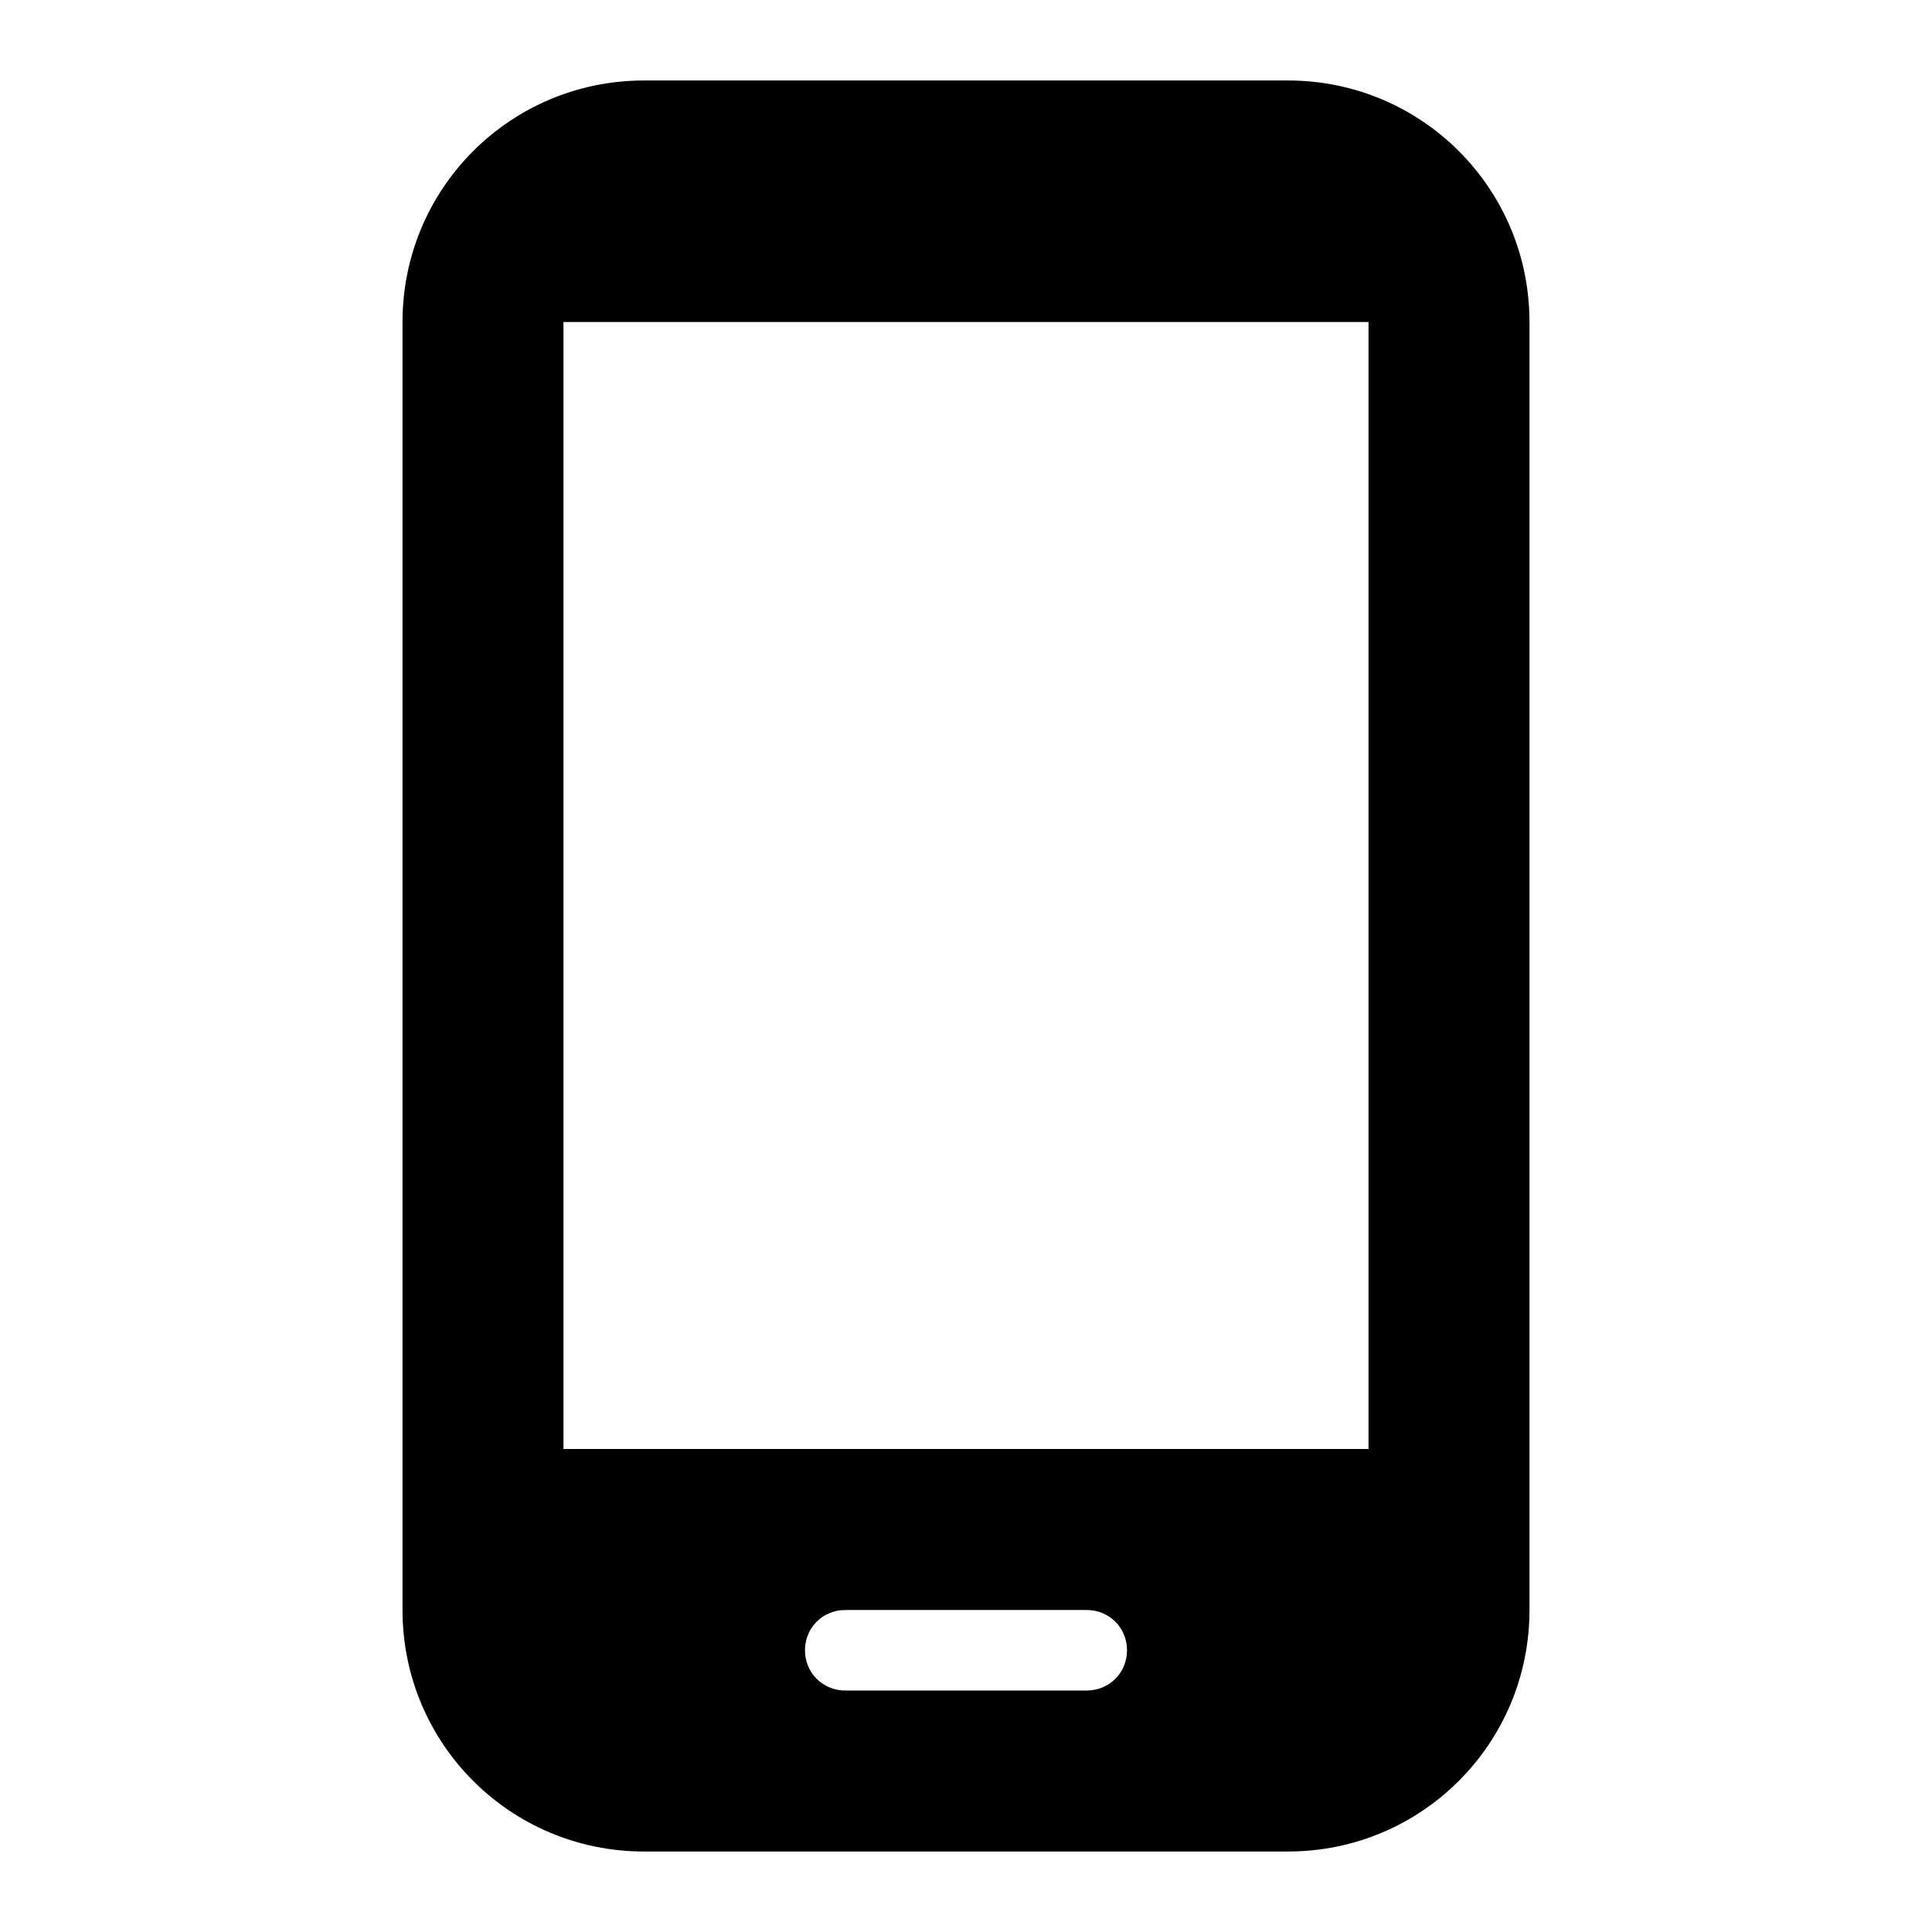
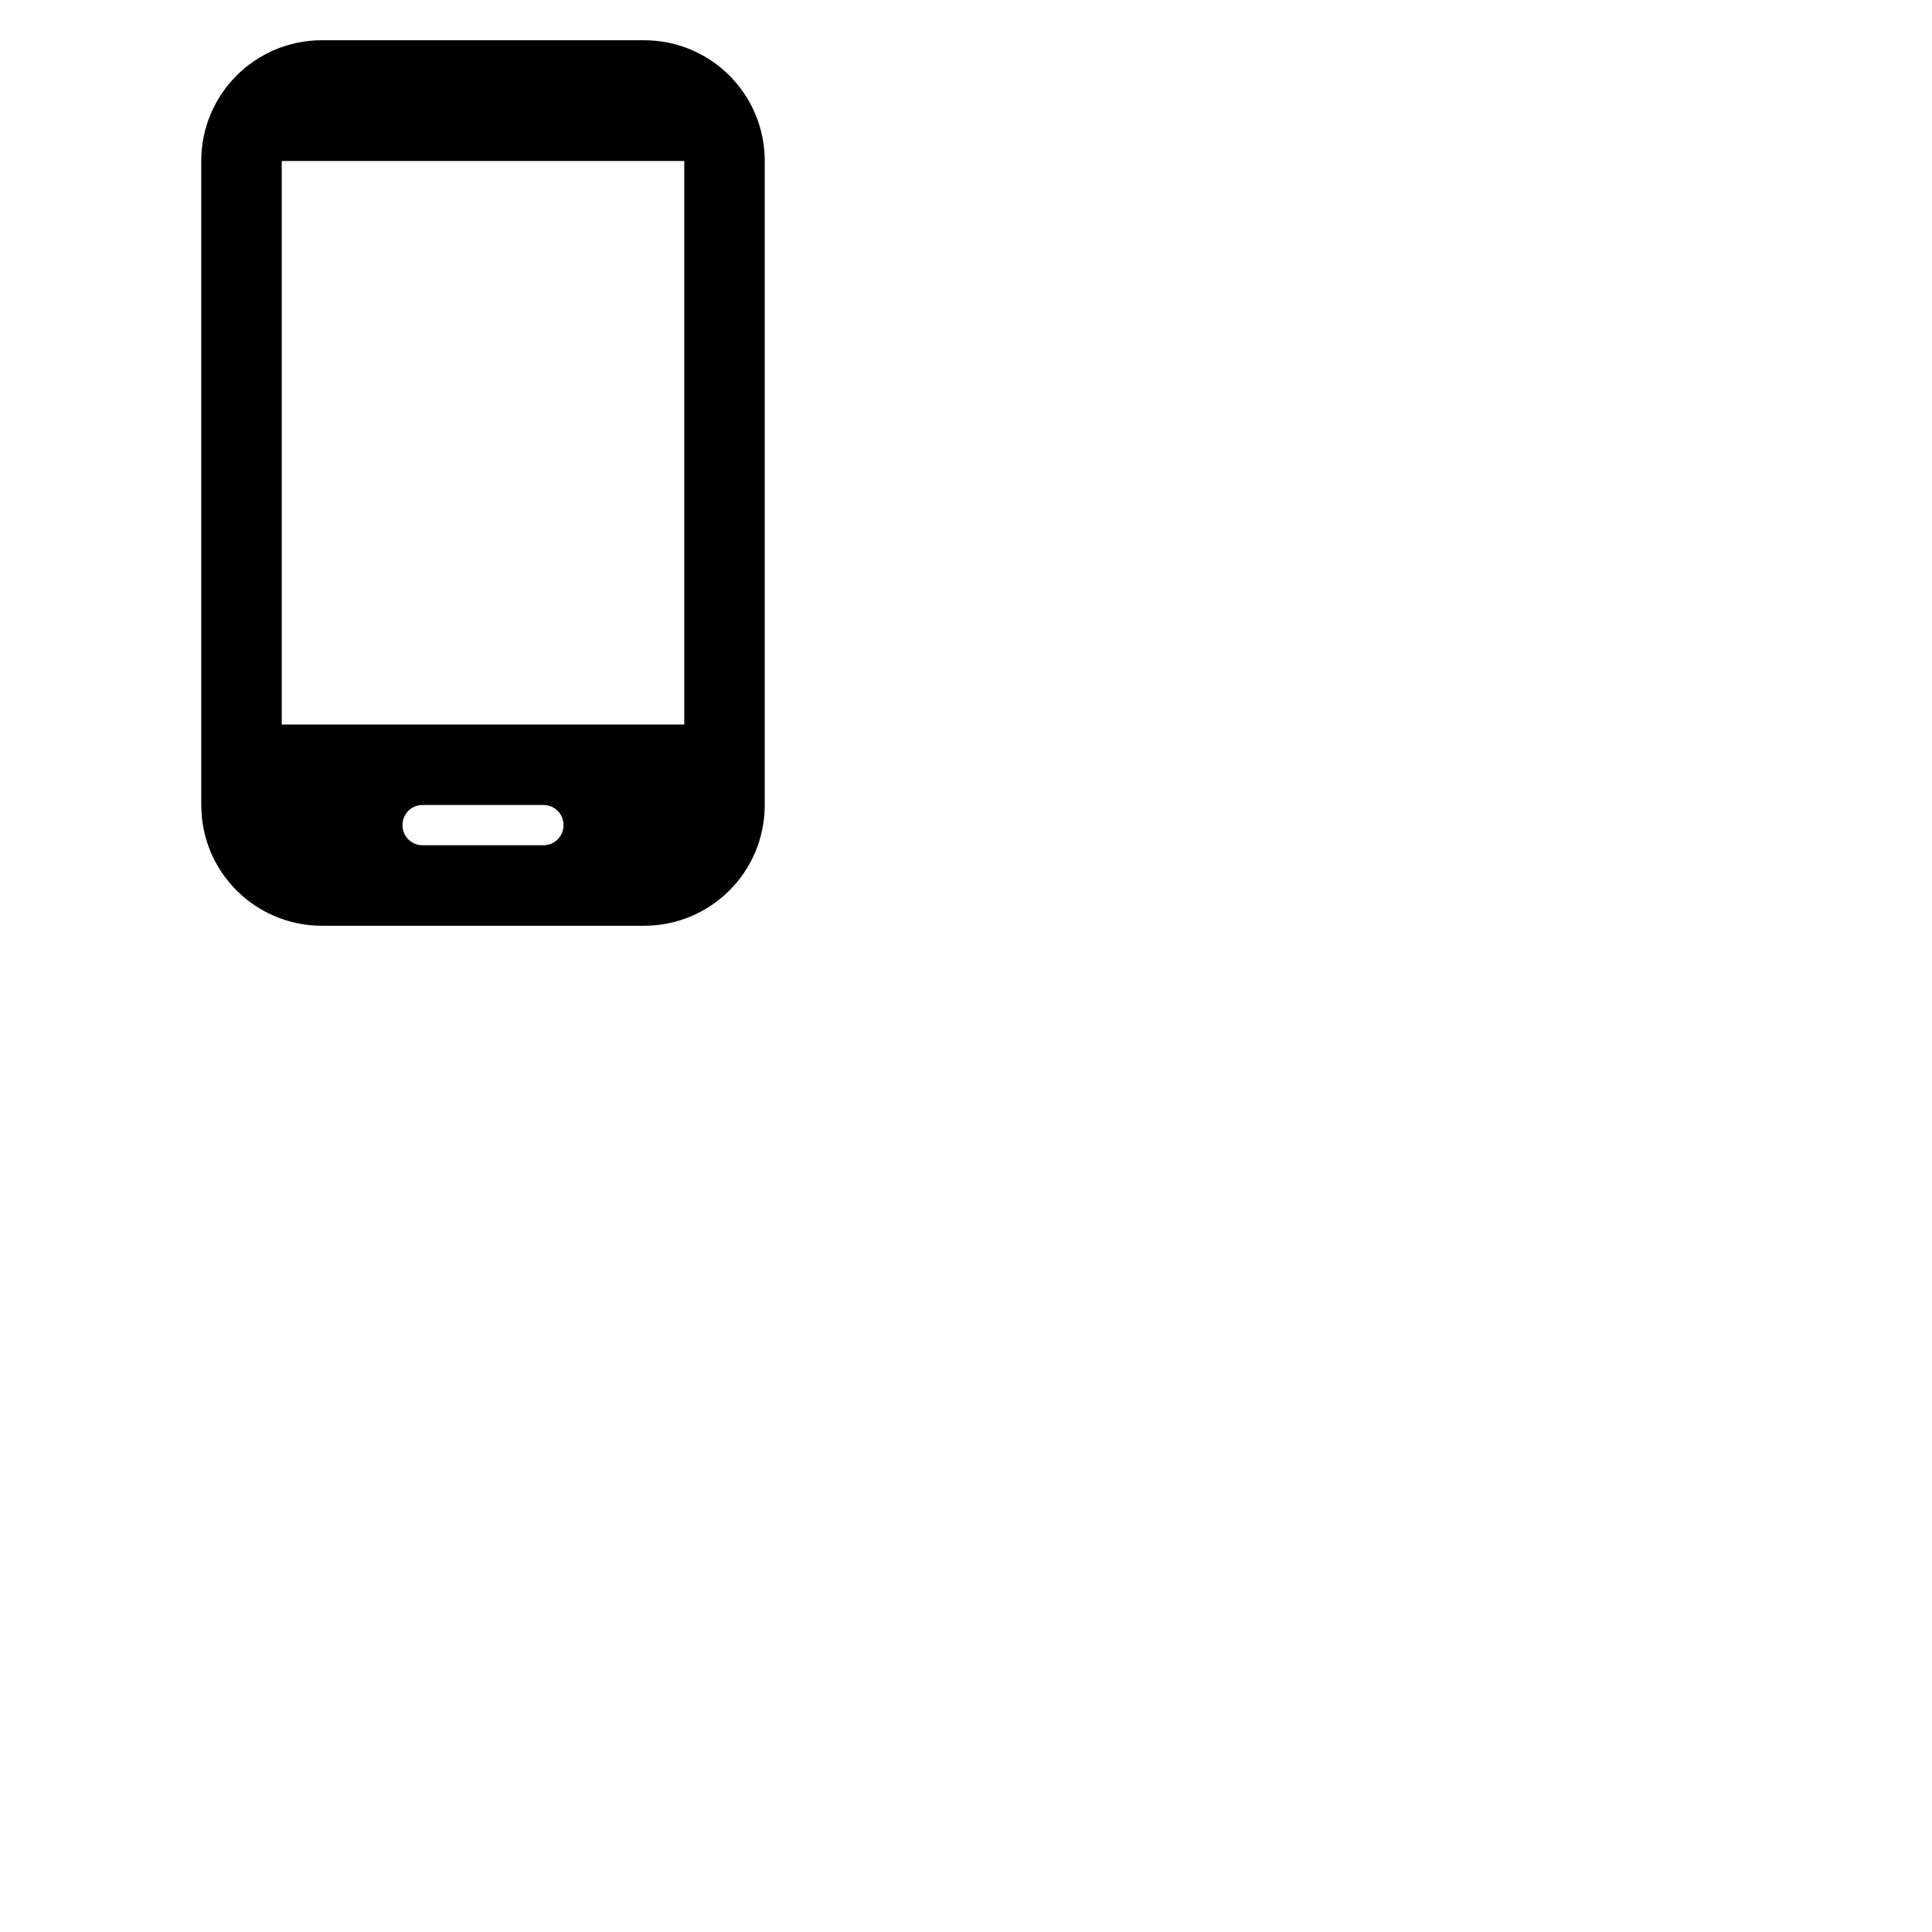
- <svg xmlns="http://www.w3.org/2000/svg" width="32" height="32" viewBox="0 0 32 32" fill="none">
+ <svg xmlns="http://www.w3.org/2000/svg" width="32" height="32" viewBox="0 0 64 64" fill="none">
  <path d="M21.333 1.333H10.667C8.453 1.333 6.667 3.12 6.667 5.333V26.667C6.667 28.88 8.453 30.667 10.667 30.667H21.333C23.547 30.667 25.333 28.88 25.333 26.667V5.333C25.333 3.12 23.547 1.333 21.333 1.333ZM18 28H14C13.627 28 13.333 27.707 13.333 27.333C13.333 26.96 13.627 26.667 14 26.667H18C18.373 26.667 18.667 26.96 18.667 27.333C18.667 27.707 18.373 28 18 28ZM22.667 24H9.333V5.333H22.667V24Z" fill="currentColor" />
</svg>
